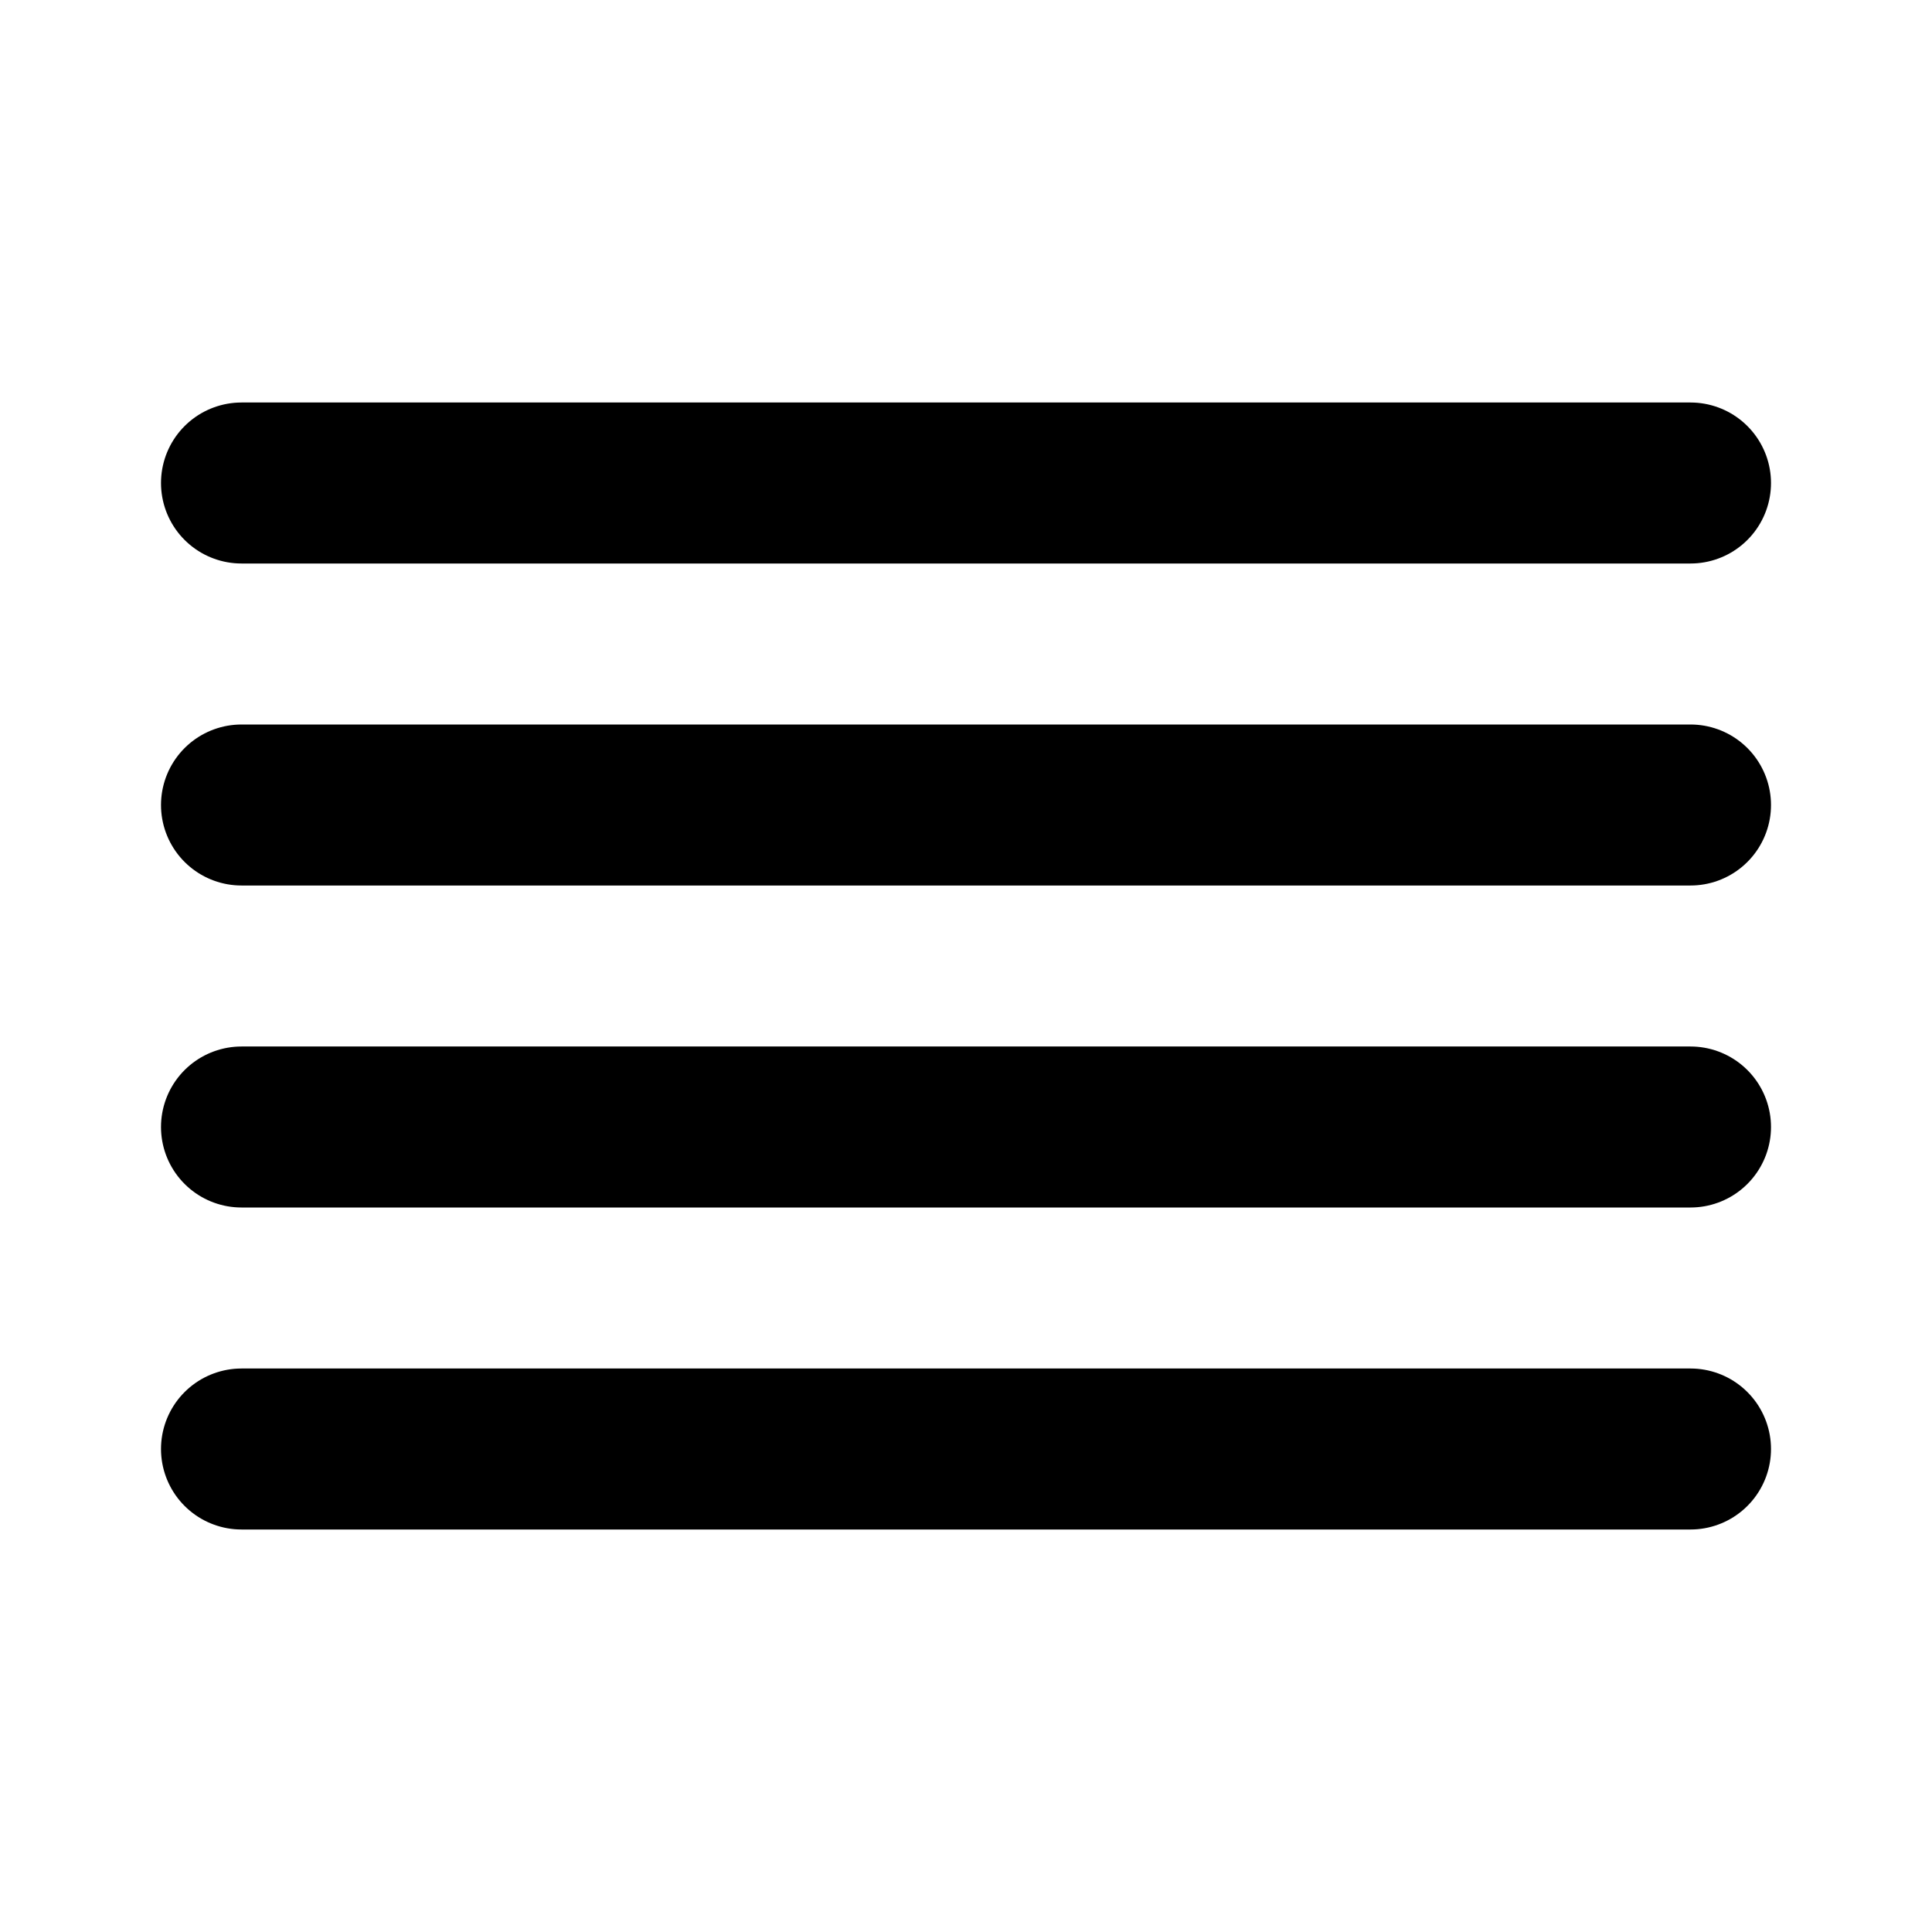
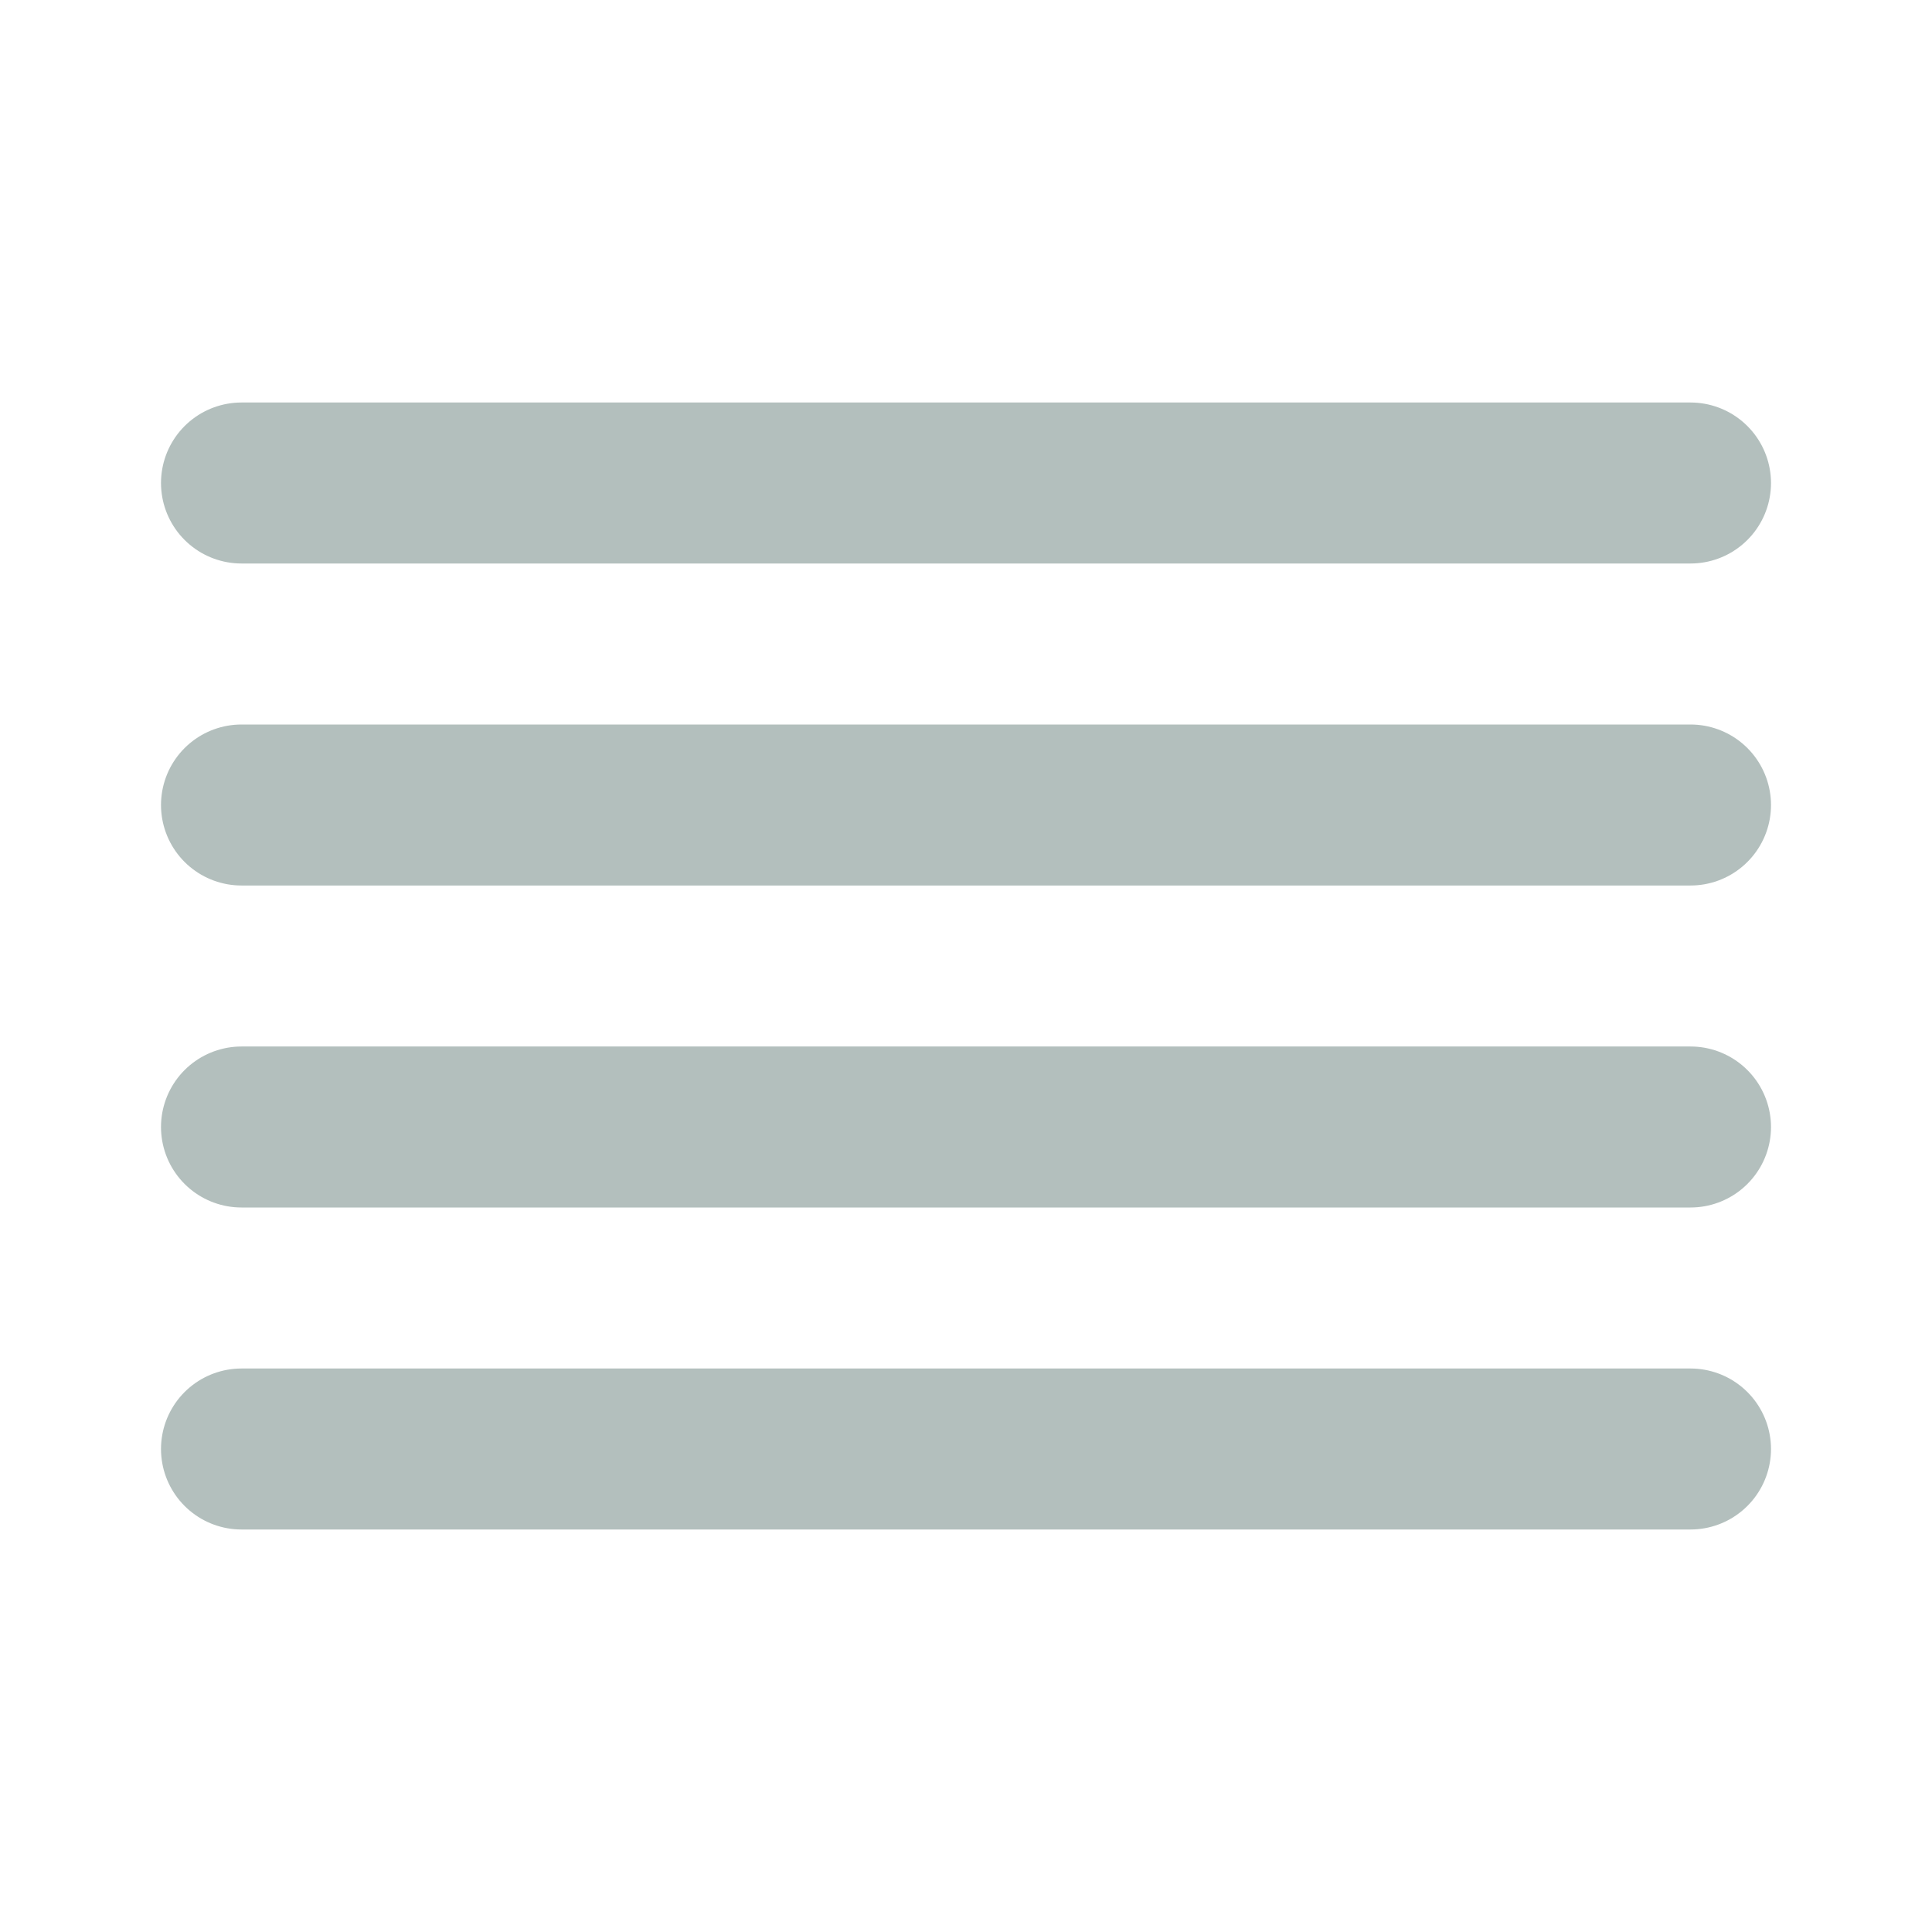
- <svg xmlns="http://www.w3.org/2000/svg" width="24" height="24" viewBox="0 0 24 24" fill="none" stroke="currentColor" stroke-width="2" stroke-linecap="round" stroke-linejoin="round" class="feather feather-align-justify">
+ <svg xmlns="http://www.w3.org/2000/svg" width="24" height="24" viewBox="0 0 24 24" fill="none" stroke="#B3BFBD" stroke-width="2" stroke-linecap="round" stroke-linejoin="round" class="feather feather-align-justify">
  <line x1="21" y1="10" x2="3" y2="10" />
  <line x1="21" y1="6" x2="3" y2="6" />
  <line x1="21" y1="14" x2="3" y2="14" />
  <line x1="21" y1="18" x2="3" y2="18" />
</svg>
